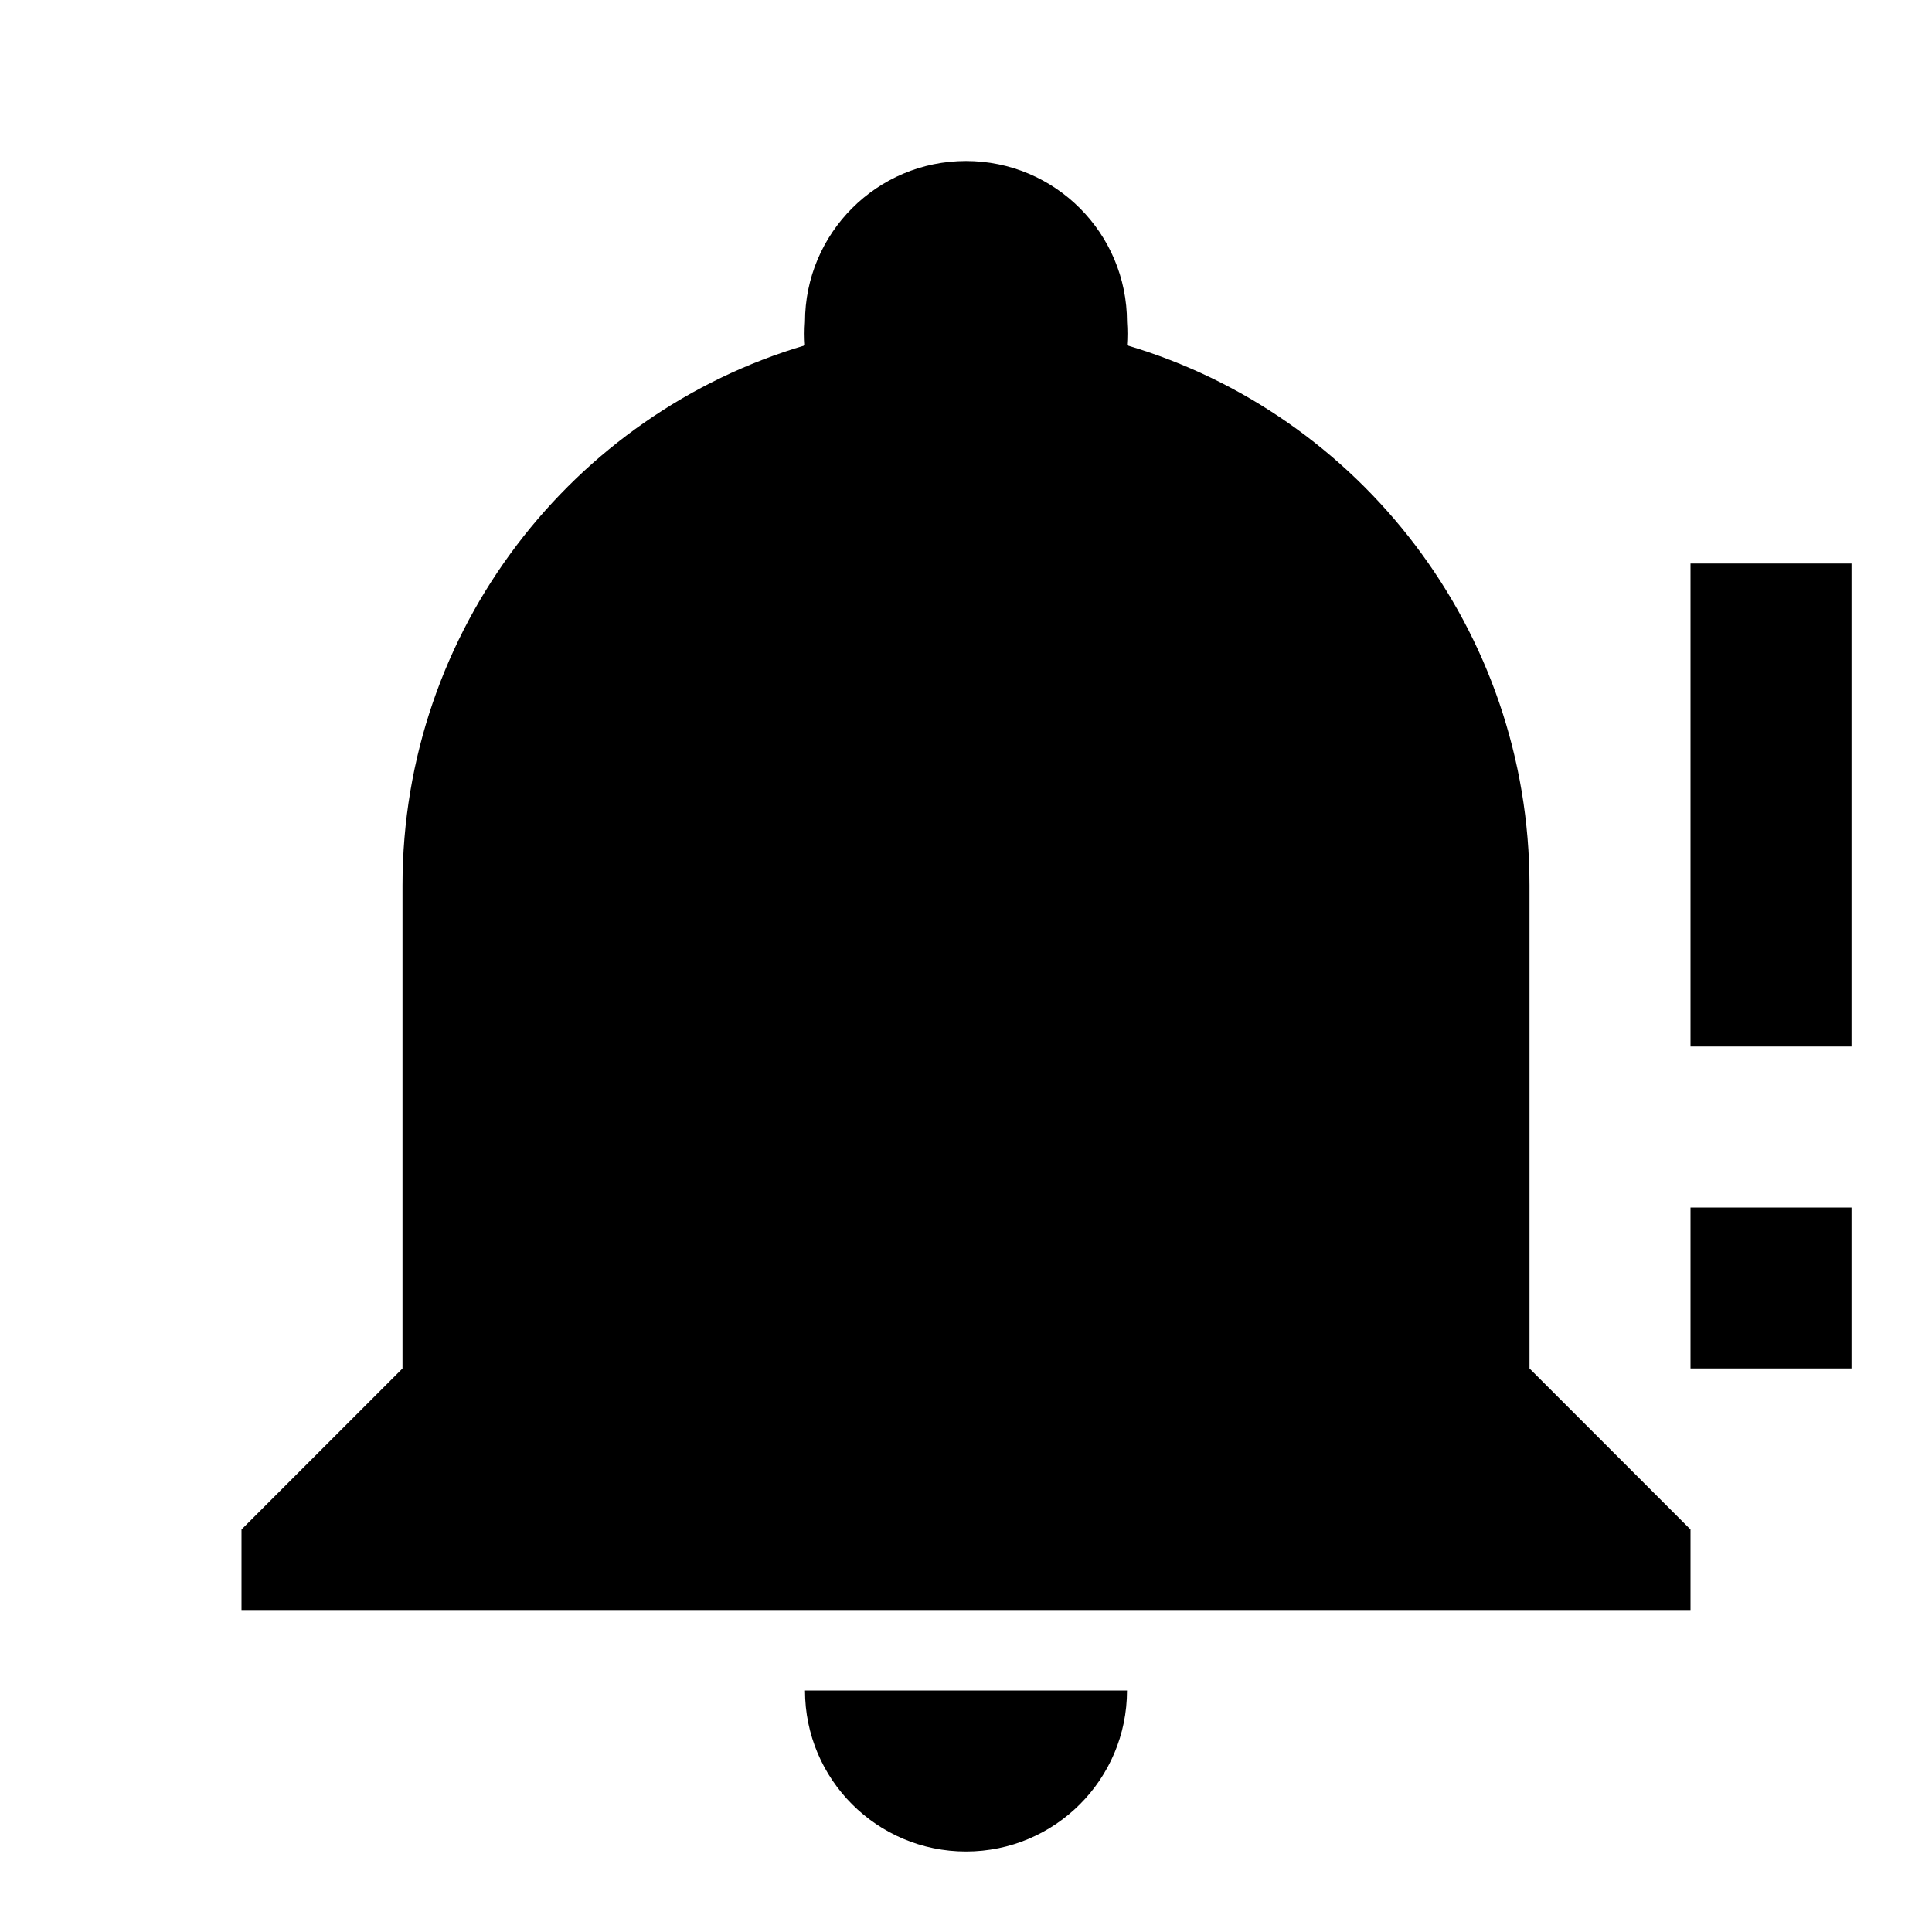
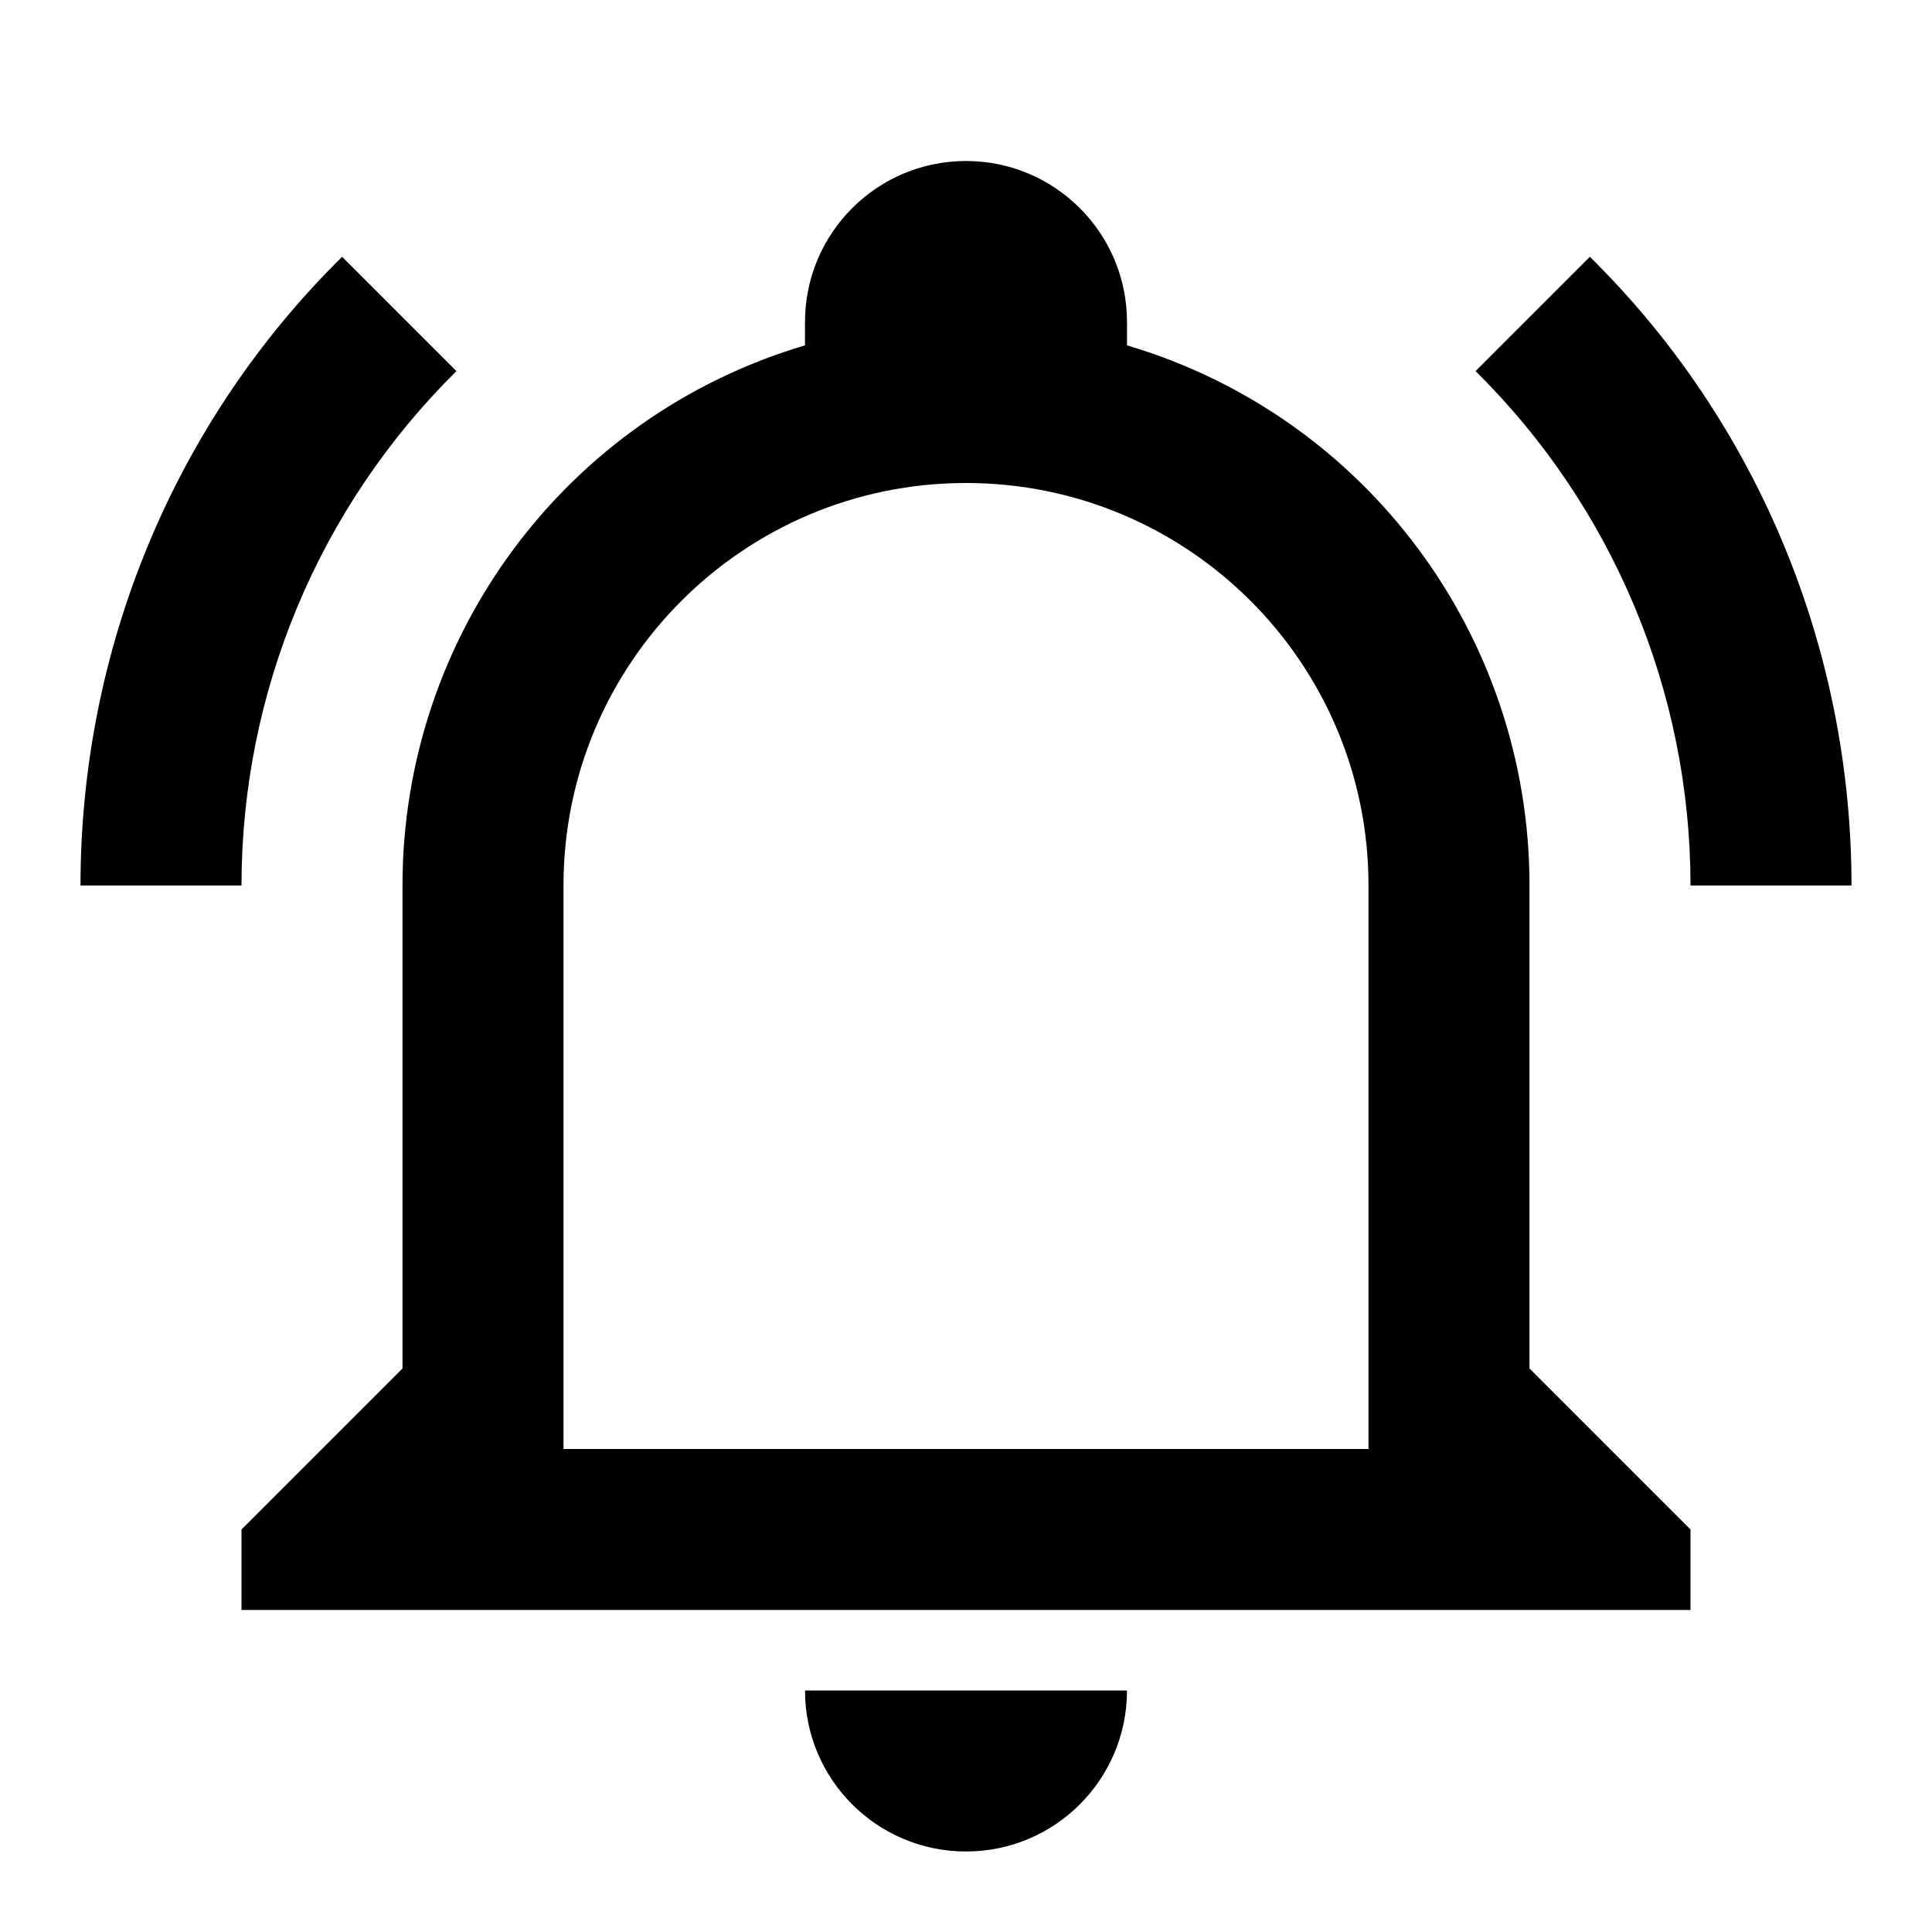
<svg xmlns="http://www.w3.org/2000/svg" viewBox="0 0 24 24">
-   <path d="M23 7V13H21V7M21 15H23V17H21M12 2A2 2 0 0 0 10 4A2 2 0 0 0 10 4.29C7.12 5.14 5 7.82 5 11V17L3 19V20H21V19L19 17V11C19 7.82 16.88 5.14 14 4.29A2 2 0 0 0 14 4A2 2 0 0 0 12 2M10 21A2 2 0 0 0 12 23A2 2 0 0 0 14 21Z" />
+   <path d="M10,21H14A2,2 0 0,1 12,23A2,2 0 0,1 10,21M21,19V20H3V19L5,17V11C5,7.9 7.03,5.17 10,4.29C10,4.19 10,4.1 10,4A2,2 0 0,1 12,2A2,2 0 0,1 14,4C14,4.1 14,4.19 14,4.29C16.97,5.17 19,7.9 19,11V17L21,19M17,11A5,5 0 0,0 12,6A5,5 0 0,0 7,11V18H17V11M19.75,3.19L18.33,4.61C20.04,6.3 21,8.6 21,11H23C23,8.07 21.84,5.25 19.75,3.19M1,11H3C3,8.6 3.96,6.3 5.67,4.61L4.25,3.19C2.16,5.25 1,8.07 1,11Z" />
</svg>
